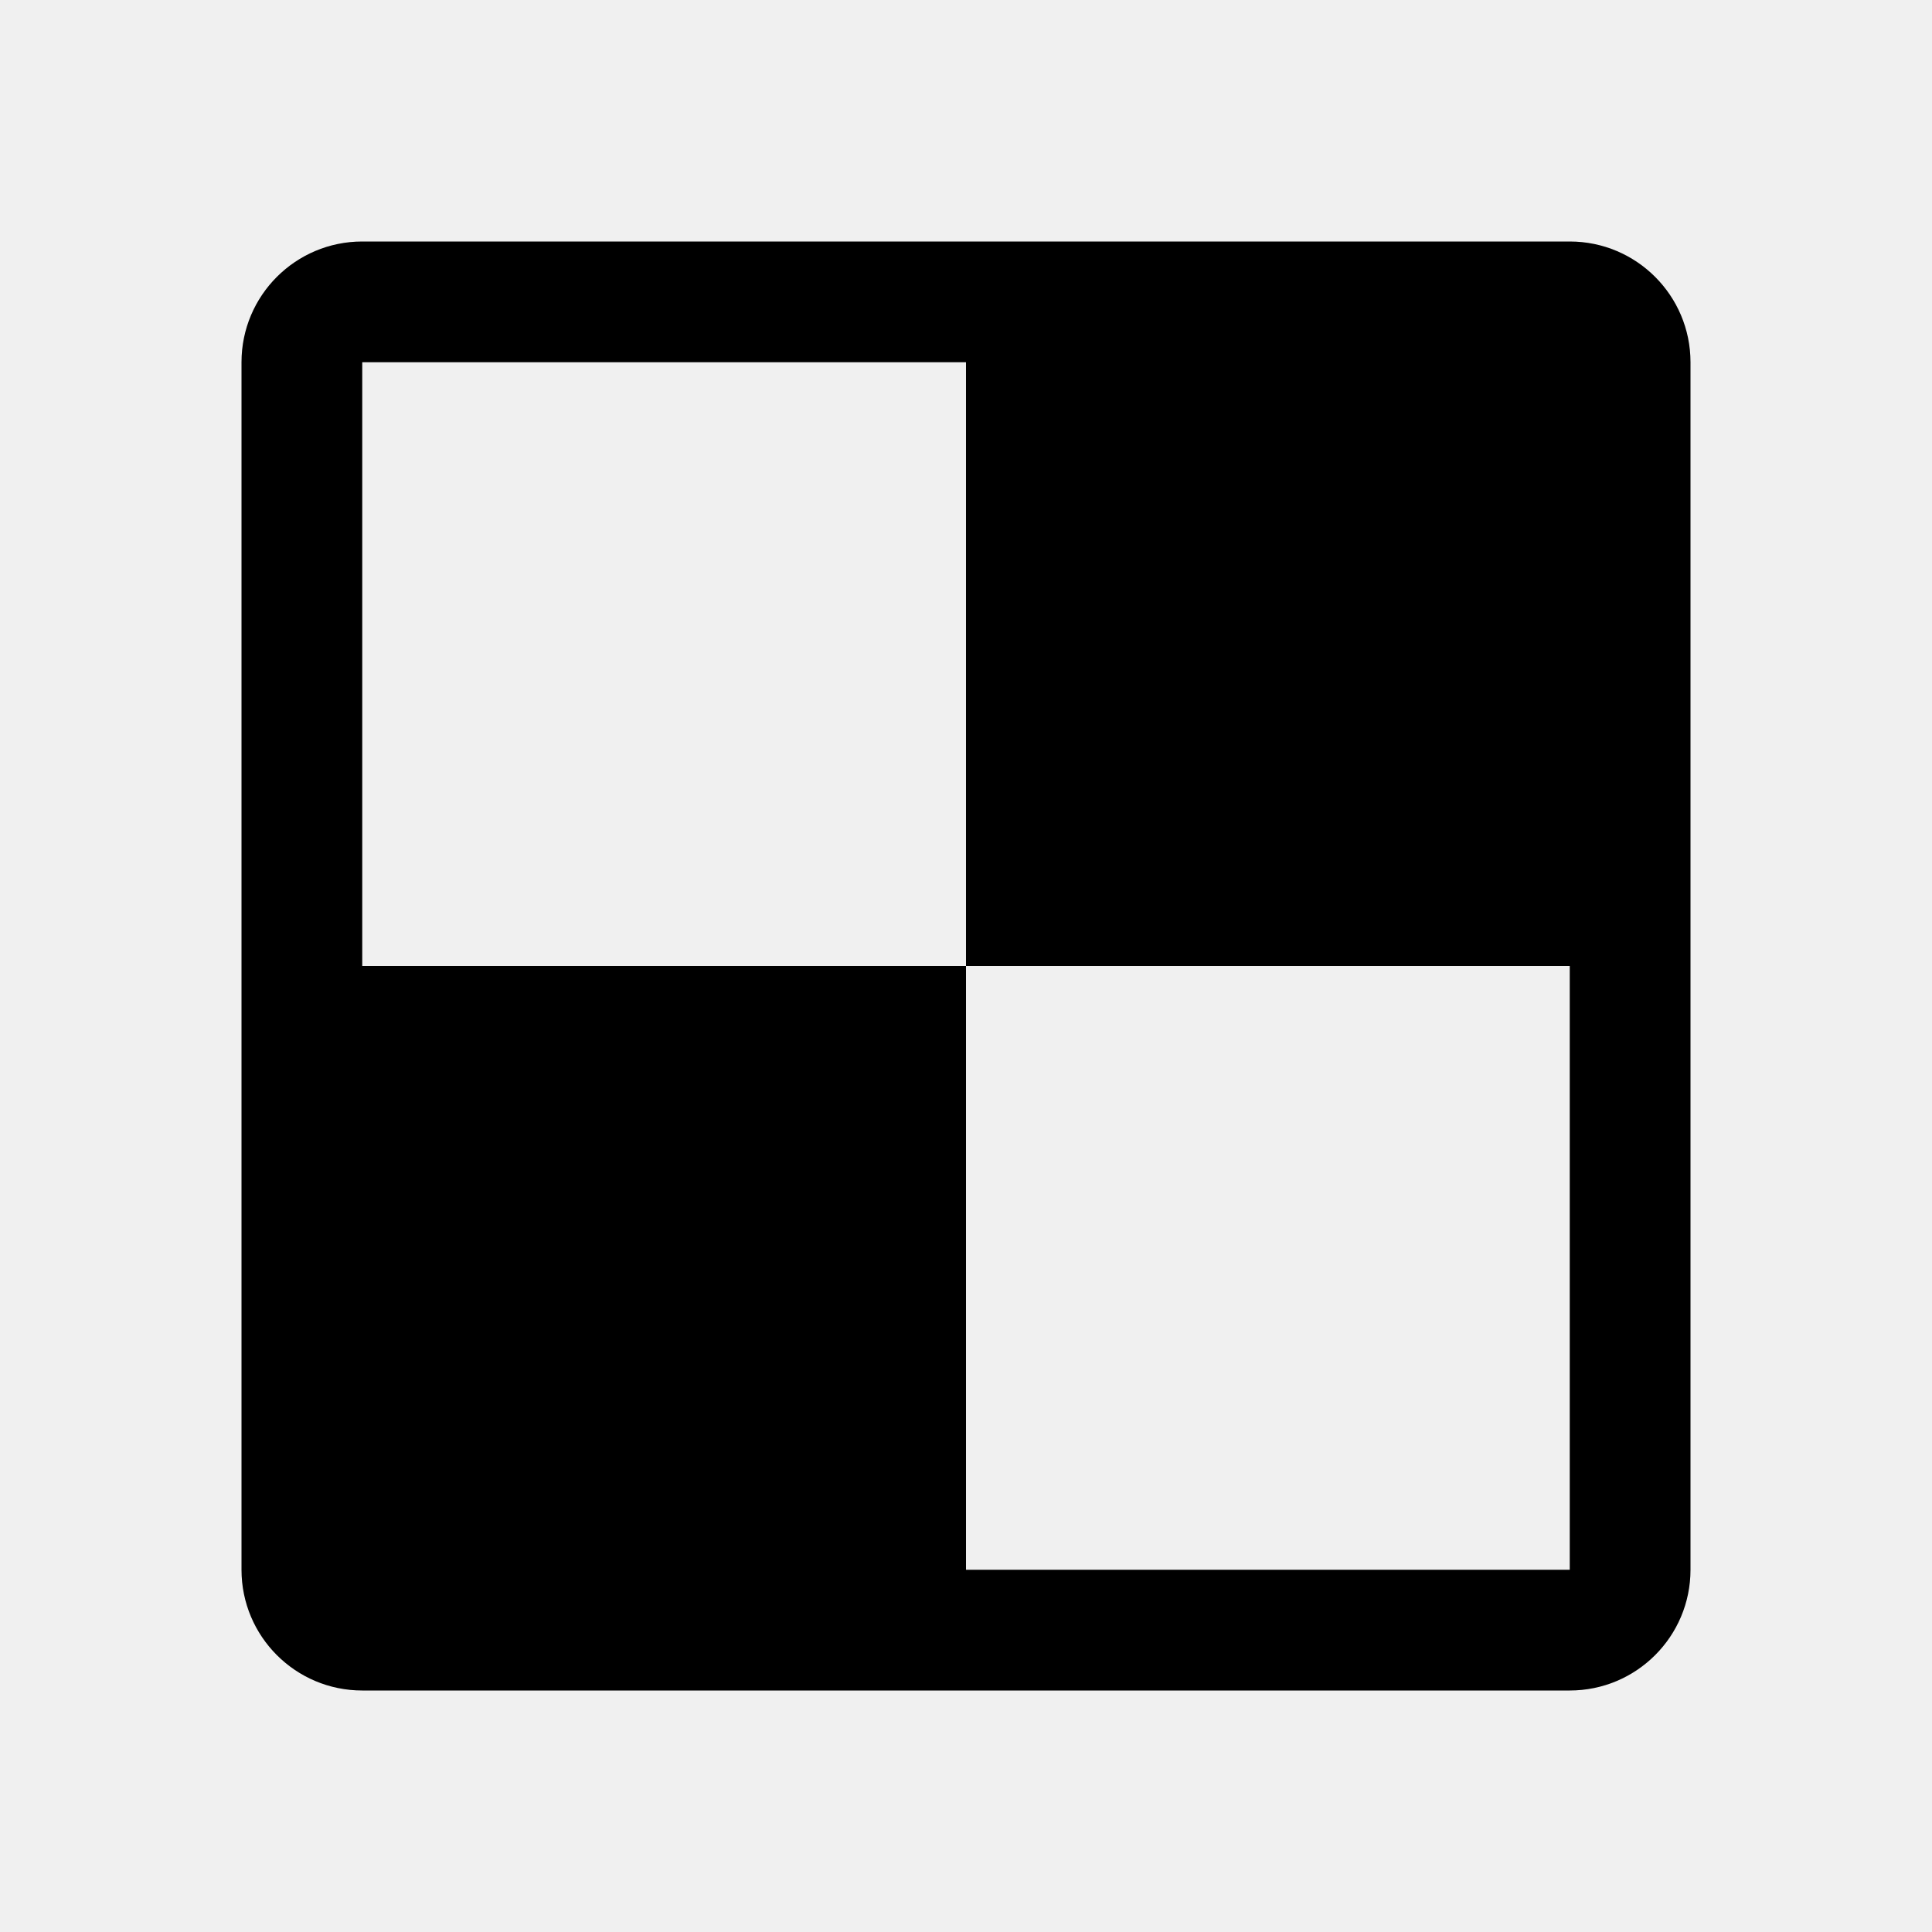
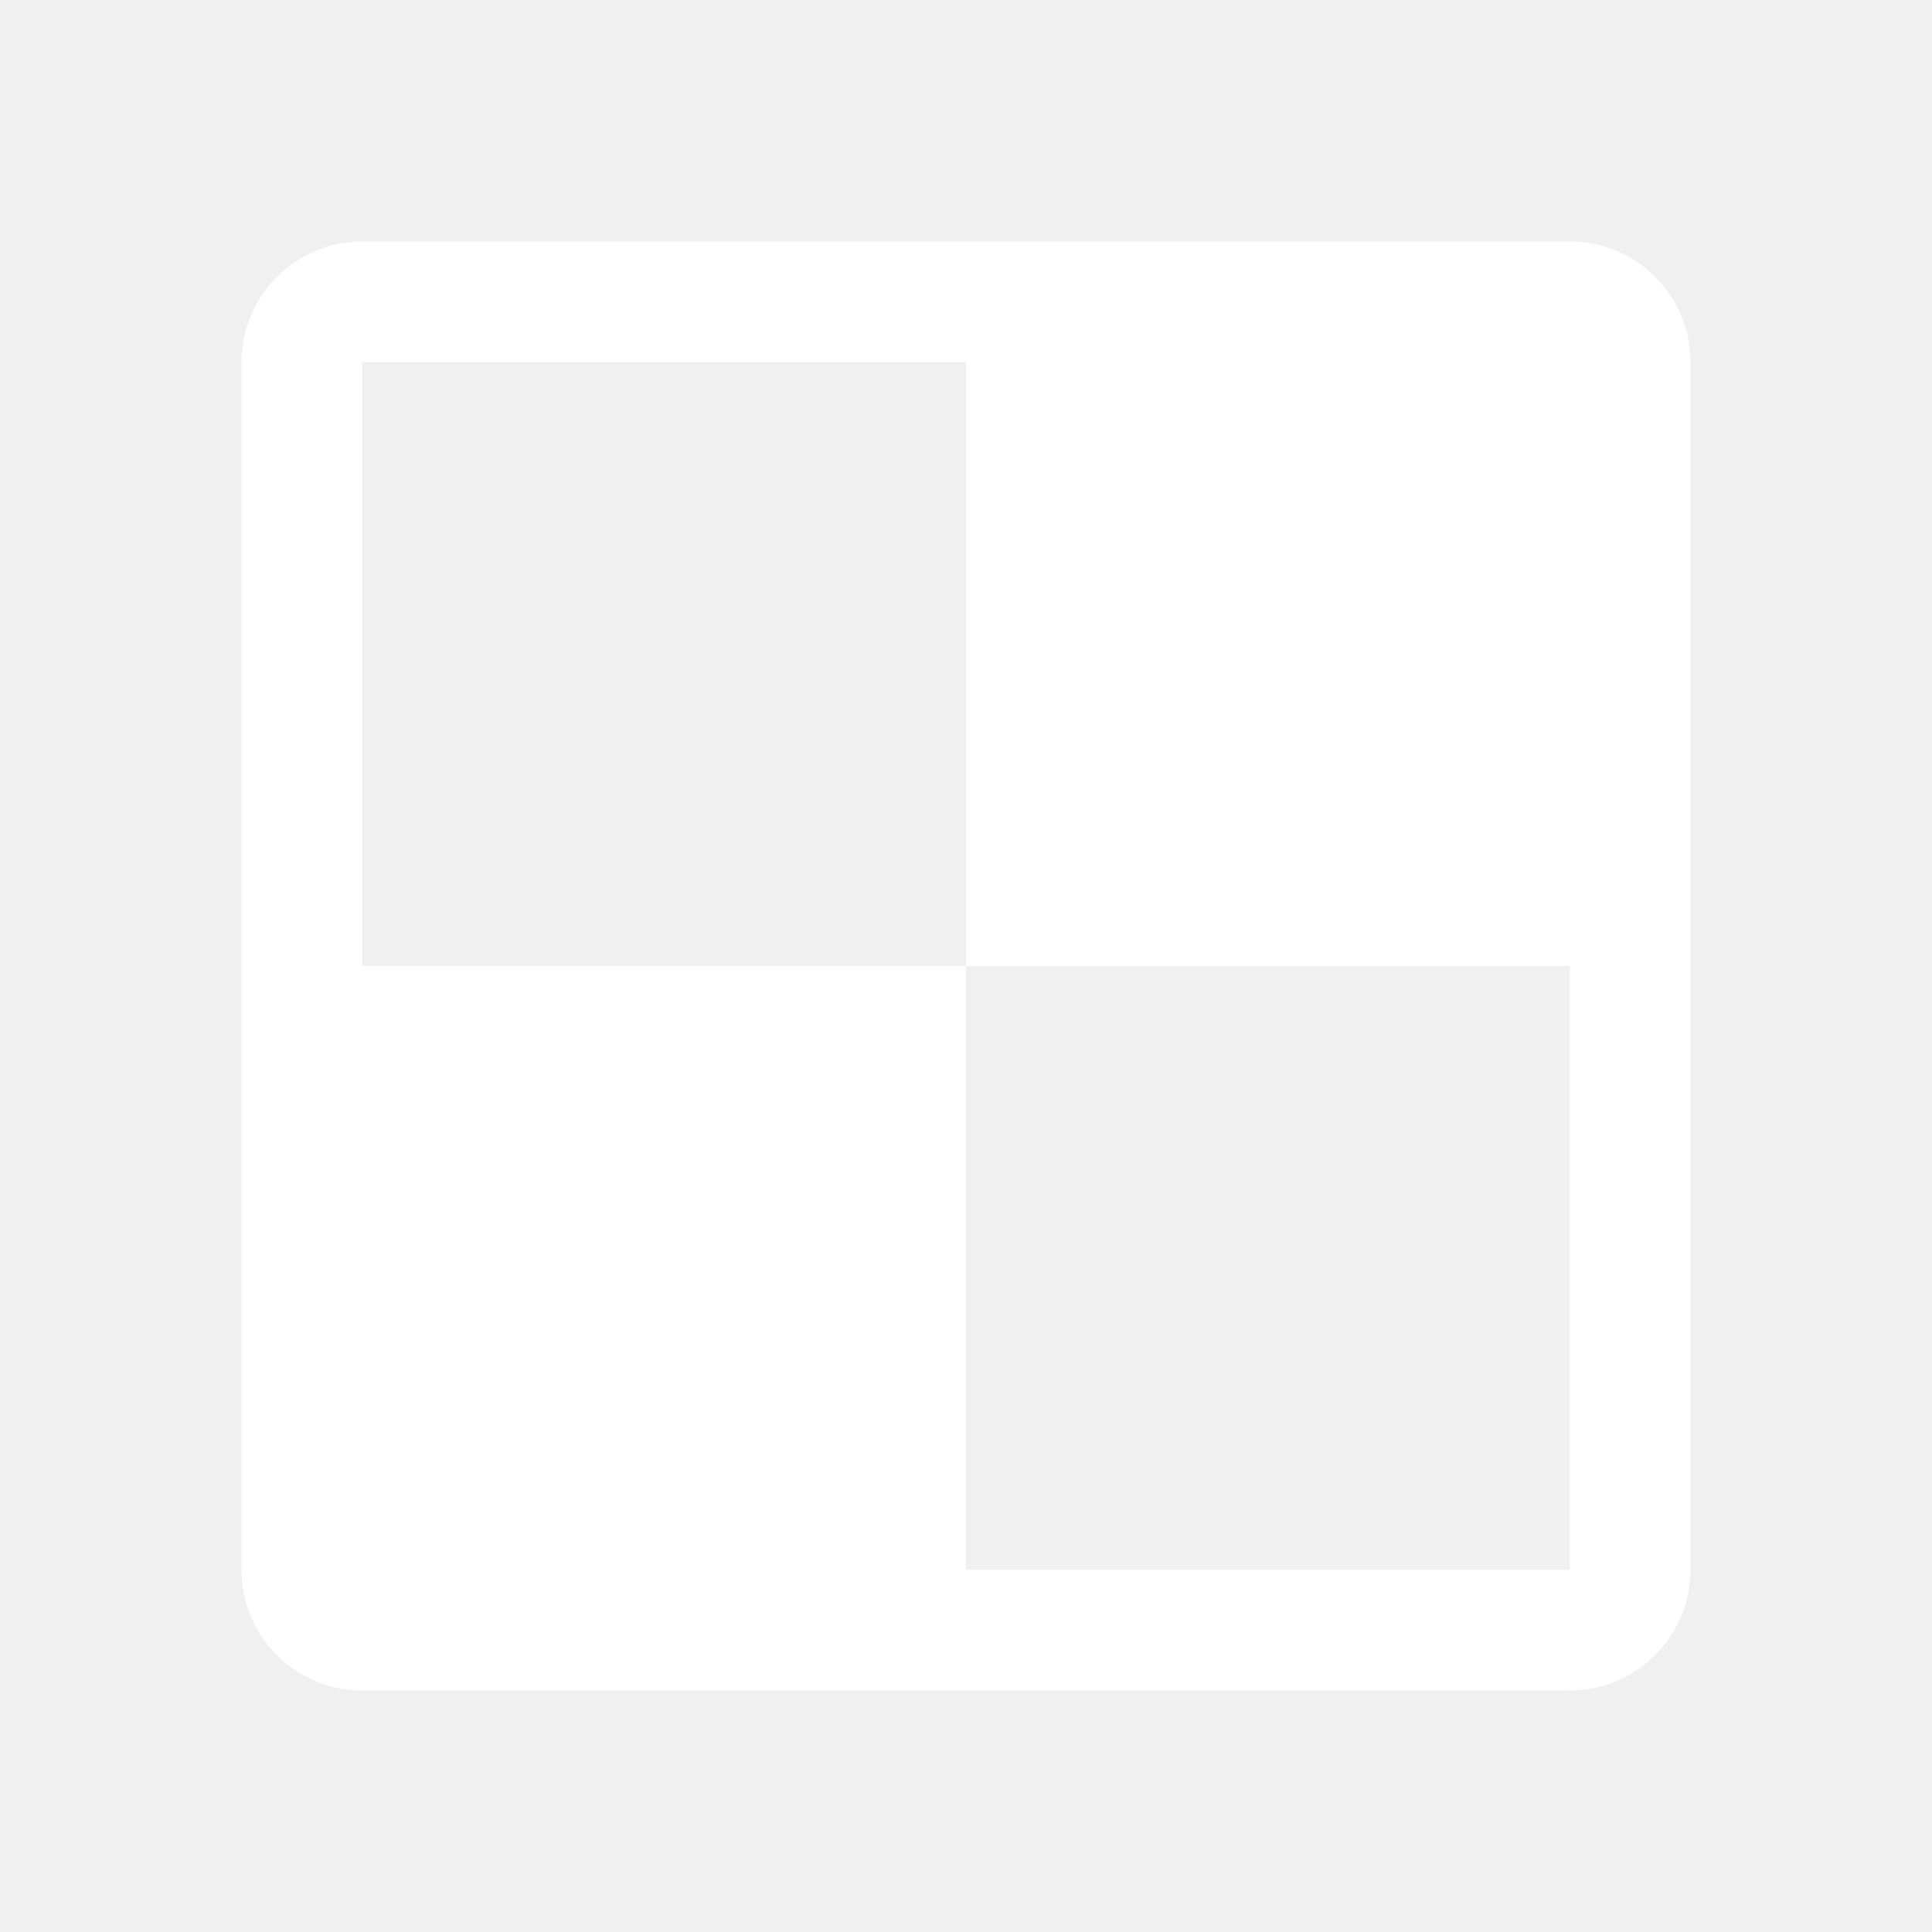
- <svg xmlns="http://www.w3.org/2000/svg" width="96" height="96" fill="#000000" viewBox="0 0 256 256">
+ <svg xmlns="http://www.w3.org/2000/svg" width="96" height="96" fill="#fff" viewBox="0 0 256 256">
  <path d="M208,32H48A16,16,0,0,0,32,48V208a16,16,0,0,0,16,16H208a16,16,0,0,0,16-16V48A16,16,0,0,0,208,32Zm0,176H128V128H48V48h80v80h80v80Z" />
</svg>
